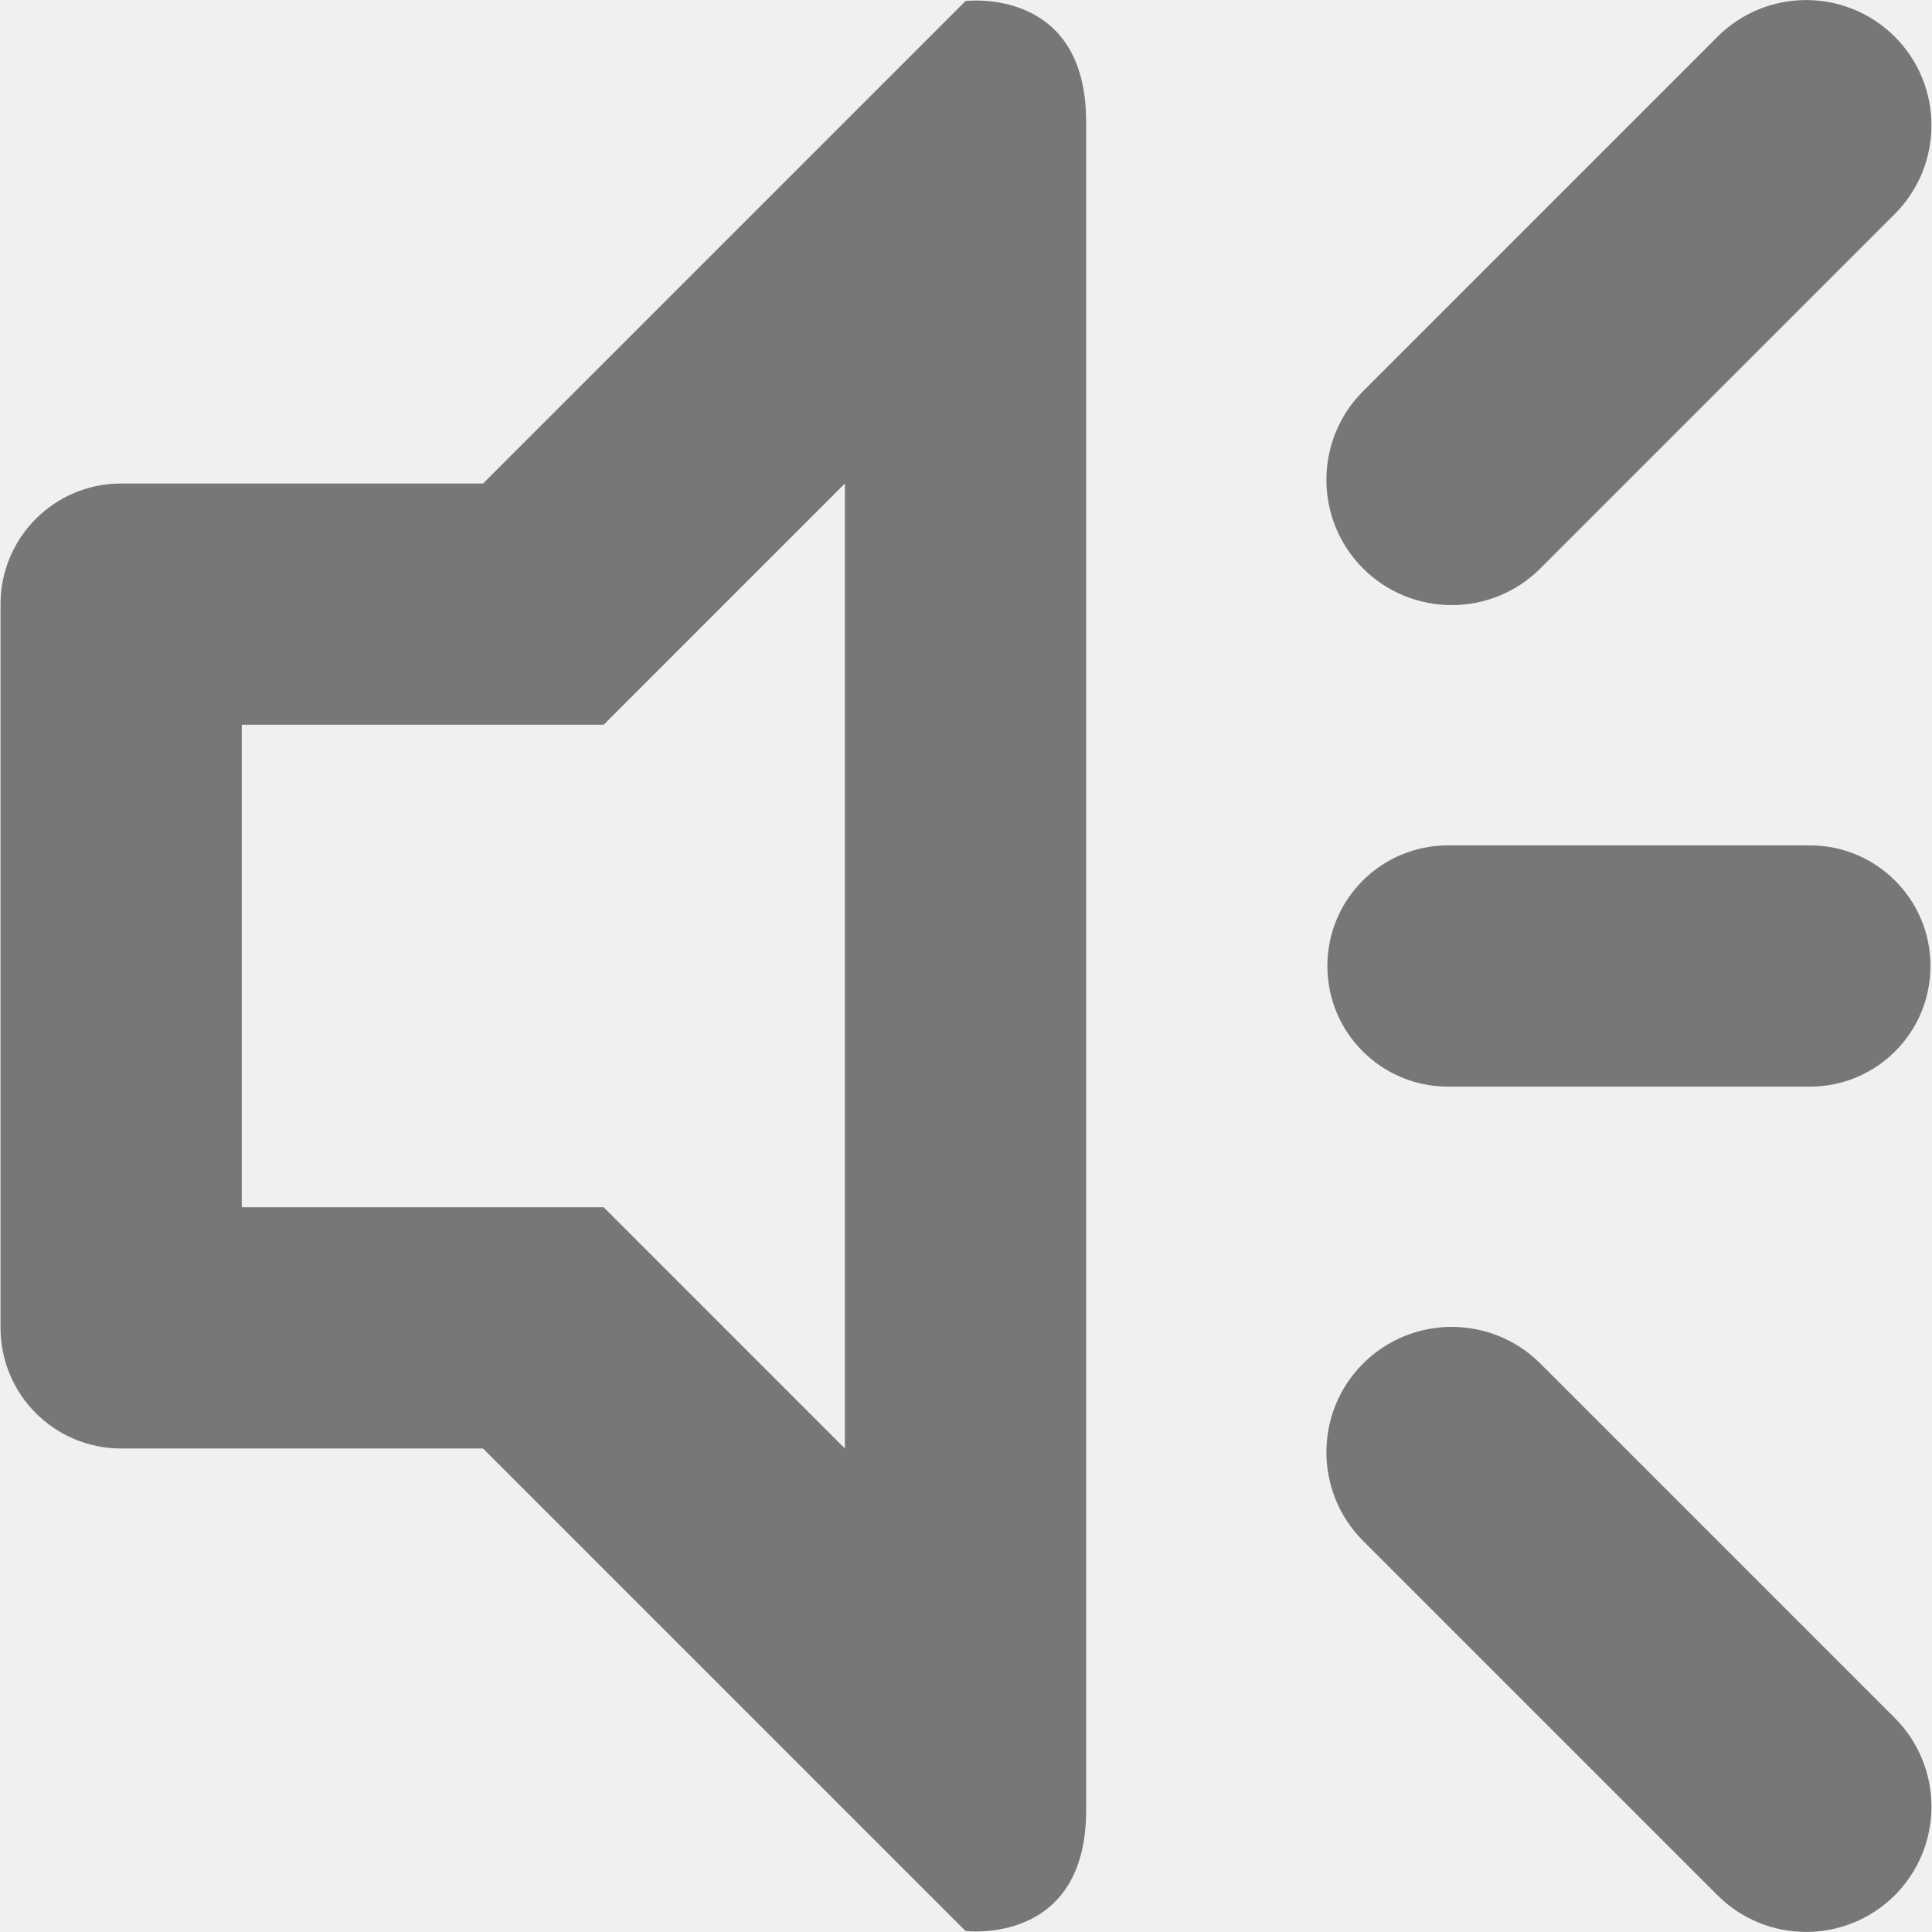
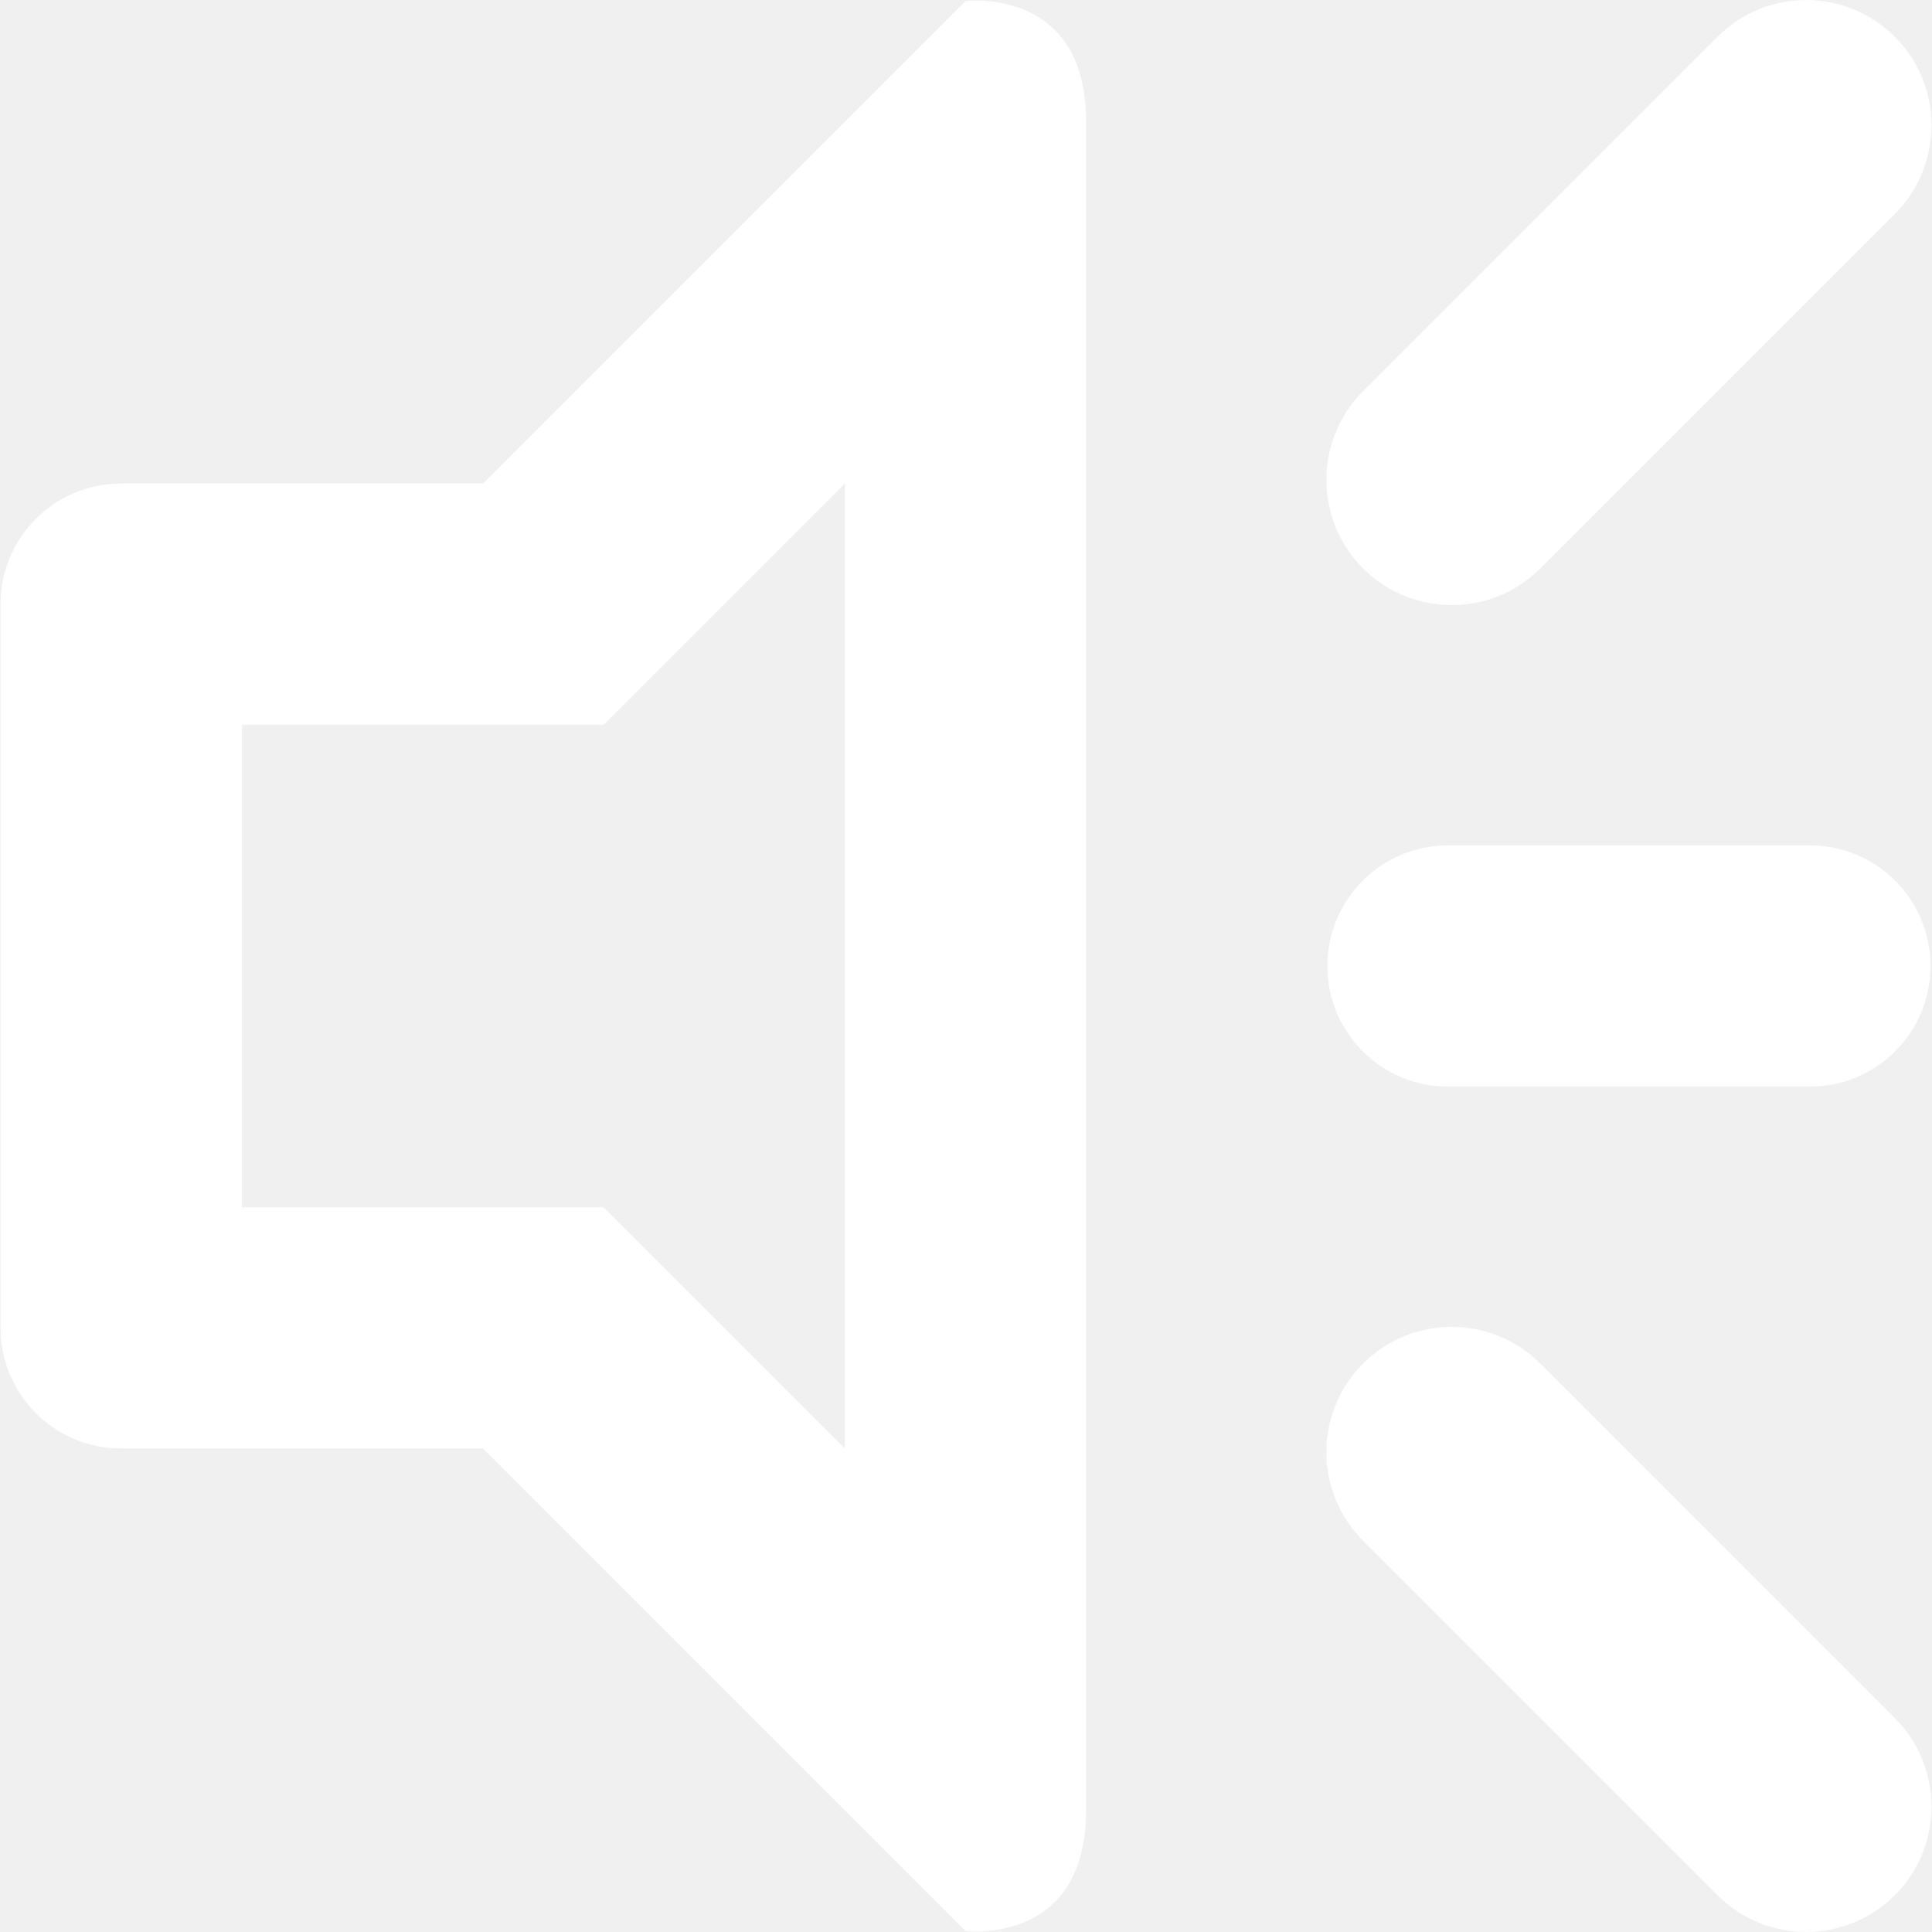
<svg xmlns="http://www.w3.org/2000/svg" width="512" height="512">
  <g>
    <rect fill="none" id="canvas_background" height="402" width="582" y="-1" x="-1" />
  </g>
  <g>
-     <path fill="#777777" id="svg_1" d="m408.207,150.644c-12.984,12.954 -33.993,12.954 -46.979,0c-12.955,-12.955 -12.955,-33.995 0,-46.981l93.931,-93.931c12.986,-12.955 33.995,-12.955 46.981,0c12.954,12.955 12.954,33.995 0,46.98l-93.933,93.932zm-152.336,361.083l-127.863,-127.864l-95.898,0c-17.669,0 -31.966,-14.299 -31.966,-31.967l0,-191.794c0,-17.668 14.297,-31.966 31.966,-31.966l95.897,0l127.864,-127.864c0,0 31.966,-3.996 31.966,31.966c0,191.233 0,478.926 0,447.522c0,35.962 -31.966,31.967 -31.966,31.967zm-31.966,-383.591l-63.932,63.932l-95.897,0l0,127.864l95.896,0l63.932,63.933l0,-255.729l0.001,0zm159.829,159.829c-17.669,0 -31.966,-14.297 -31.966,-31.966c0,-17.668 14.297,-31.966 31.966,-31.966l95.897,0c17.669,0 31.966,14.298 31.966,31.966c0,17.669 -14.297,31.966 -31.966,31.966l-95.897,0zm24.473,73.39l93.933,93.931c12.954,12.986 12.954,34.026 0,46.98c-12.986,12.955 -33.995,12.955 -46.981,0l-93.931,-93.931c-12.955,-12.986 -12.955,-34.025 0,-46.98c12.986,-12.955 33.995,-12.955 46.979,0z" />
+     <path fill="#ffffff" id="svg_1" d="m408.207,150.644c-12.984,12.954 -33.993,12.954 -46.979,0c-12.955,-12.955 -12.955,-33.995 0,-46.981l93.931,-93.931c12.986,-12.955 33.995,-12.955 46.981,0c12.954,12.955 12.954,33.995 0,46.98l-93.933,93.932zm-152.336,361.083l-127.863,-127.864l-95.898,0c-17.669,0 -31.966,-14.299 -31.966,-31.967l0,-191.794c0,-17.668 14.297,-31.966 31.966,-31.966l95.897,0l127.864,-127.864c0,0 31.966,-3.996 31.966,31.966c0,191.233 0,478.926 0,447.522c0,35.962 -31.966,31.967 -31.966,31.967zm-31.966,-383.591l-63.932,63.932l-95.897,0l0,127.864l95.896,0l63.932,63.933l0,-255.729l0.001,0zm159.829,159.829c-17.669,0 -31.966,-14.297 -31.966,-31.966c0,-17.668 14.297,-31.966 31.966,-31.966l95.897,0c17.669,0 31.966,14.298 31.966,31.966c0,17.669 -14.297,31.966 -31.966,31.966l-95.897,0zm24.473,73.39l93.933,93.931c12.954,12.986 12.954,34.026 0,46.98c-12.986,12.955 -33.995,12.955 -46.981,0l-93.931,-93.931c-12.955,-12.986 -12.955,-34.025 0,-46.98c12.986,-12.955 33.995,-12.955 46.979,0z" />
  </g>
</svg>
